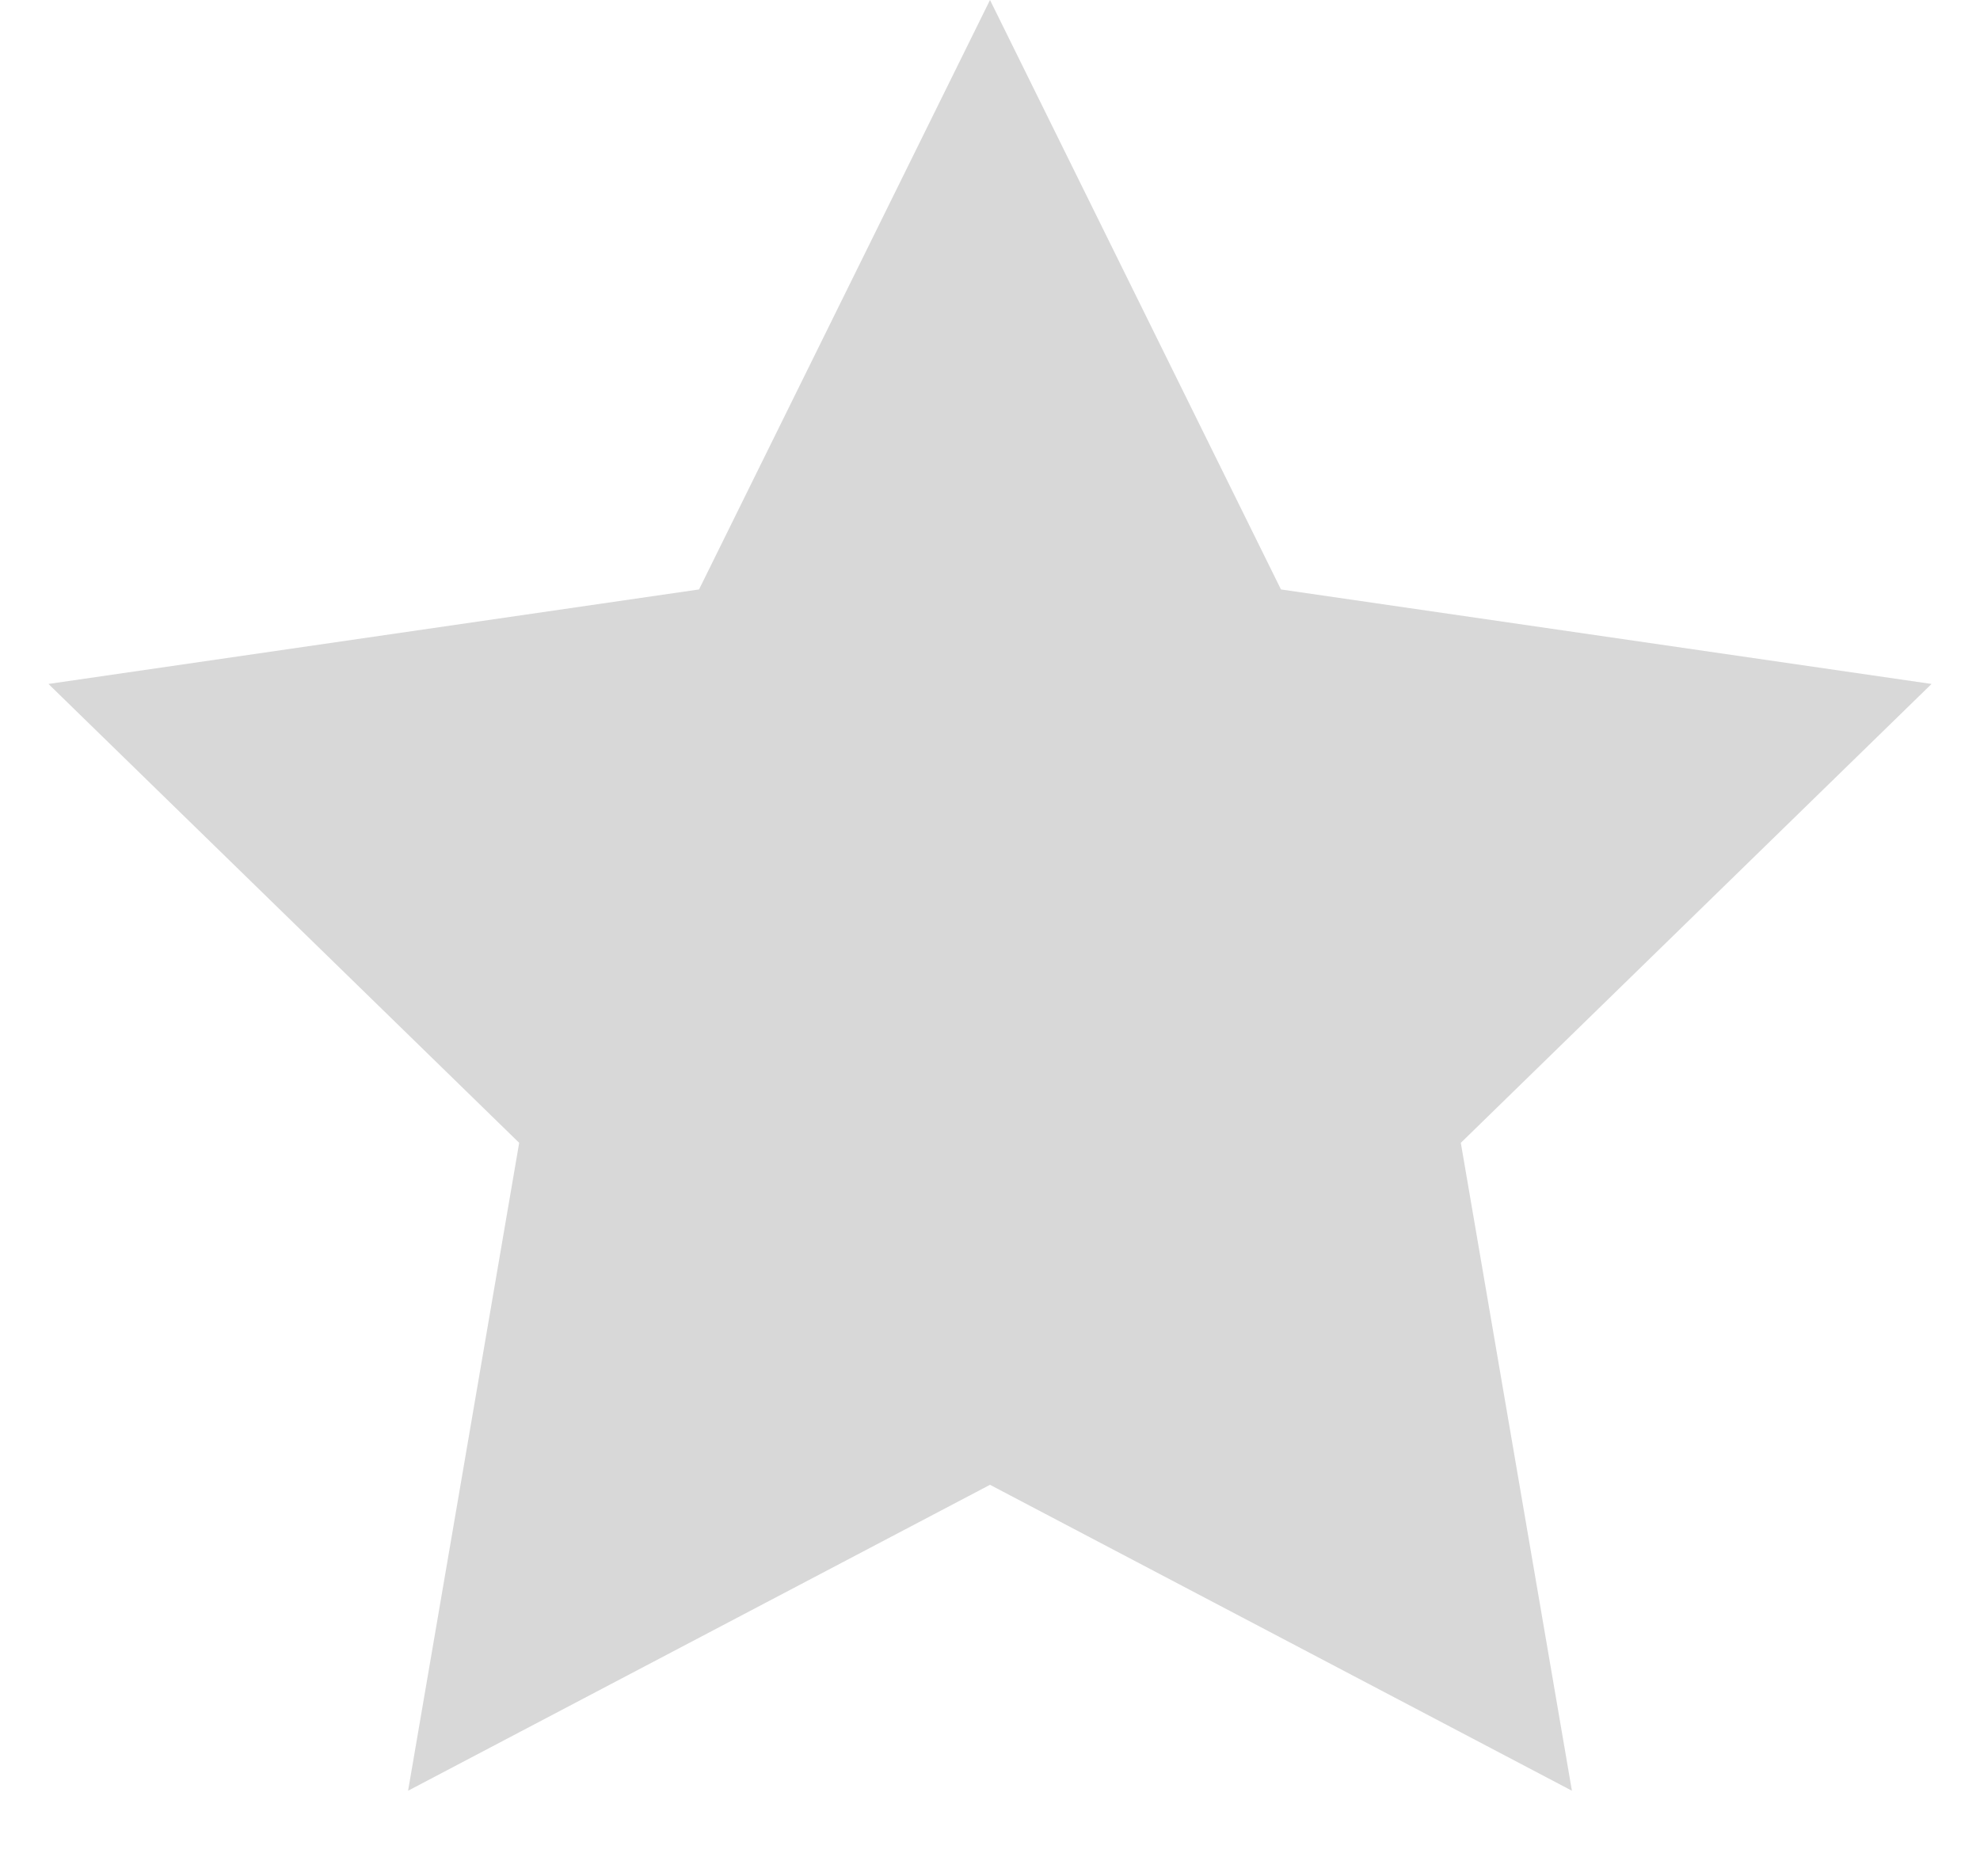
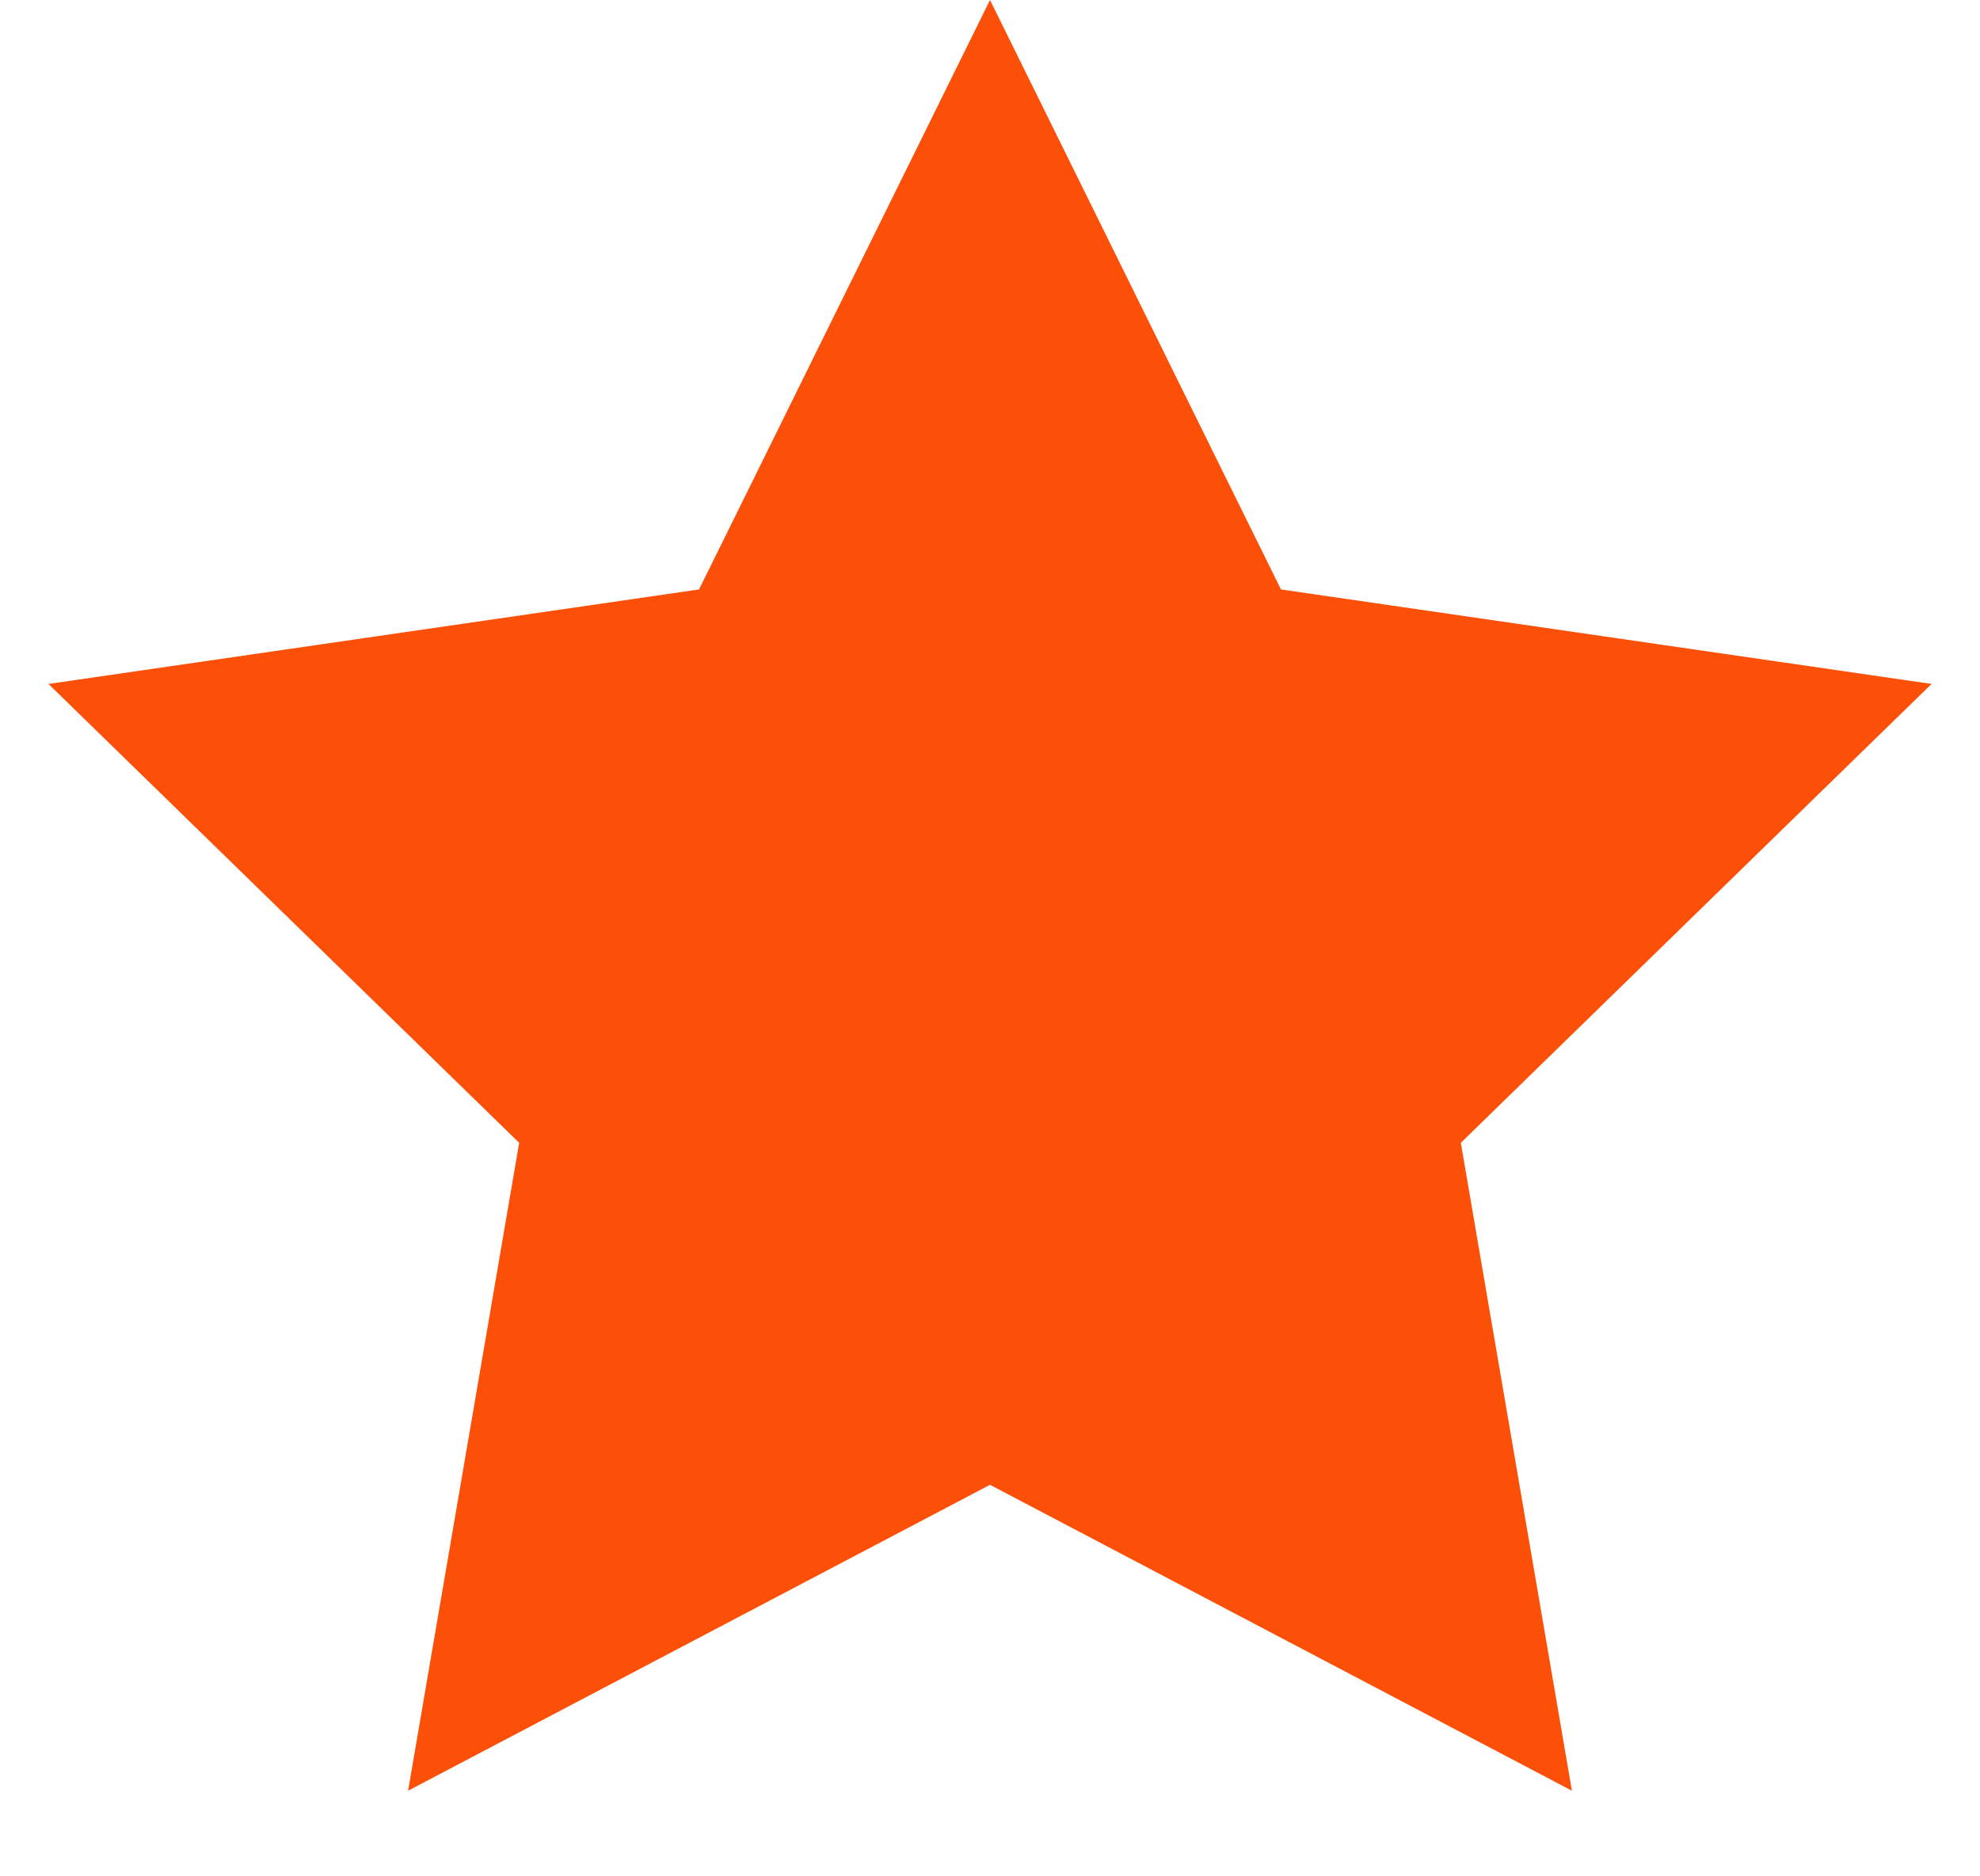
<svg xmlns="http://www.w3.org/2000/svg" width="19px" height="18px" viewBox="0 0 19 18" version="1.1">
  <defs />
  <g id="Page-1" stroke="none" stroke-width="1" fill="none" fill-rule="evenodd">
-     <g id="Artboard-1-Copy-3" transform="translate(-365, -91)" fill="#D8D8D8">
+     <g id="Artboard-1-Copy-3" transform="translate(-365, -91)" fill="#FC4F08">
      <g id="TABS" transform="translate(0, 80)">
        <polygon id="Star-1" points="374.5 25.25 368.916 28.186 369.982 21.968 365.465 17.564 371.708 16.657 374.5 11 377.292 16.657 383.535 17.564 379.018 21.968 380.084 28.186 " />
      </g>
    </g>
  </g>
</svg>
